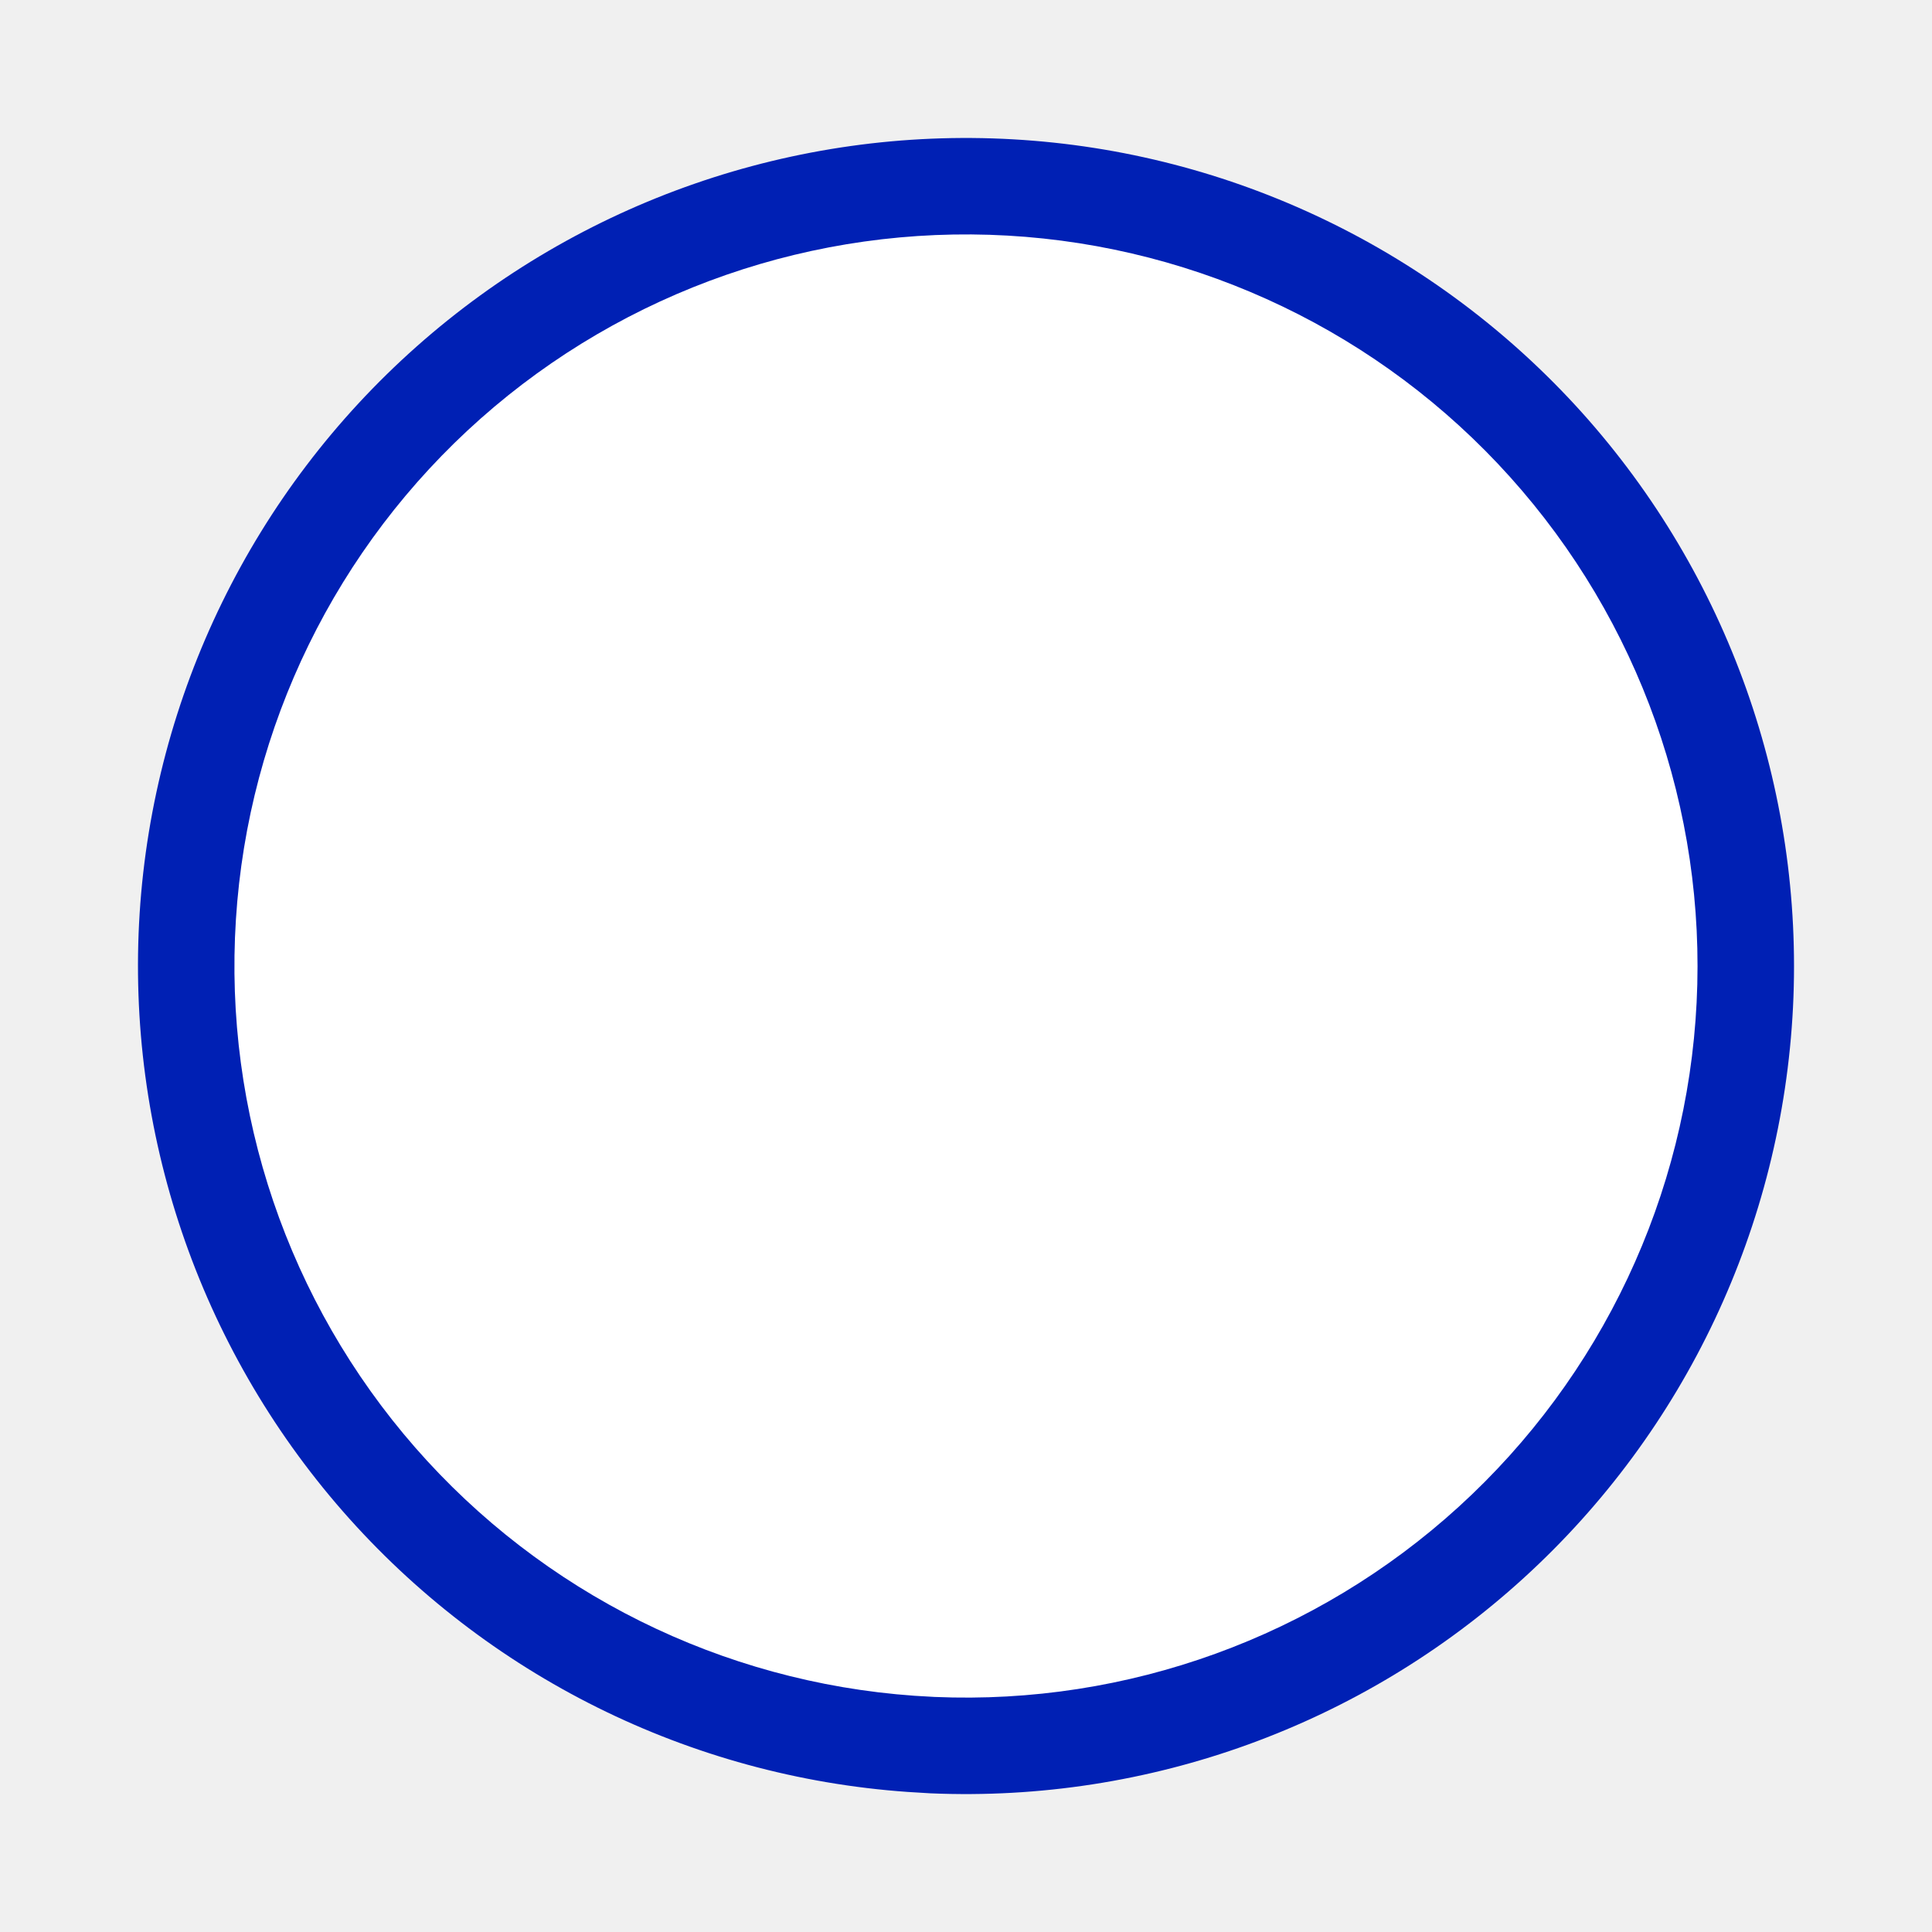
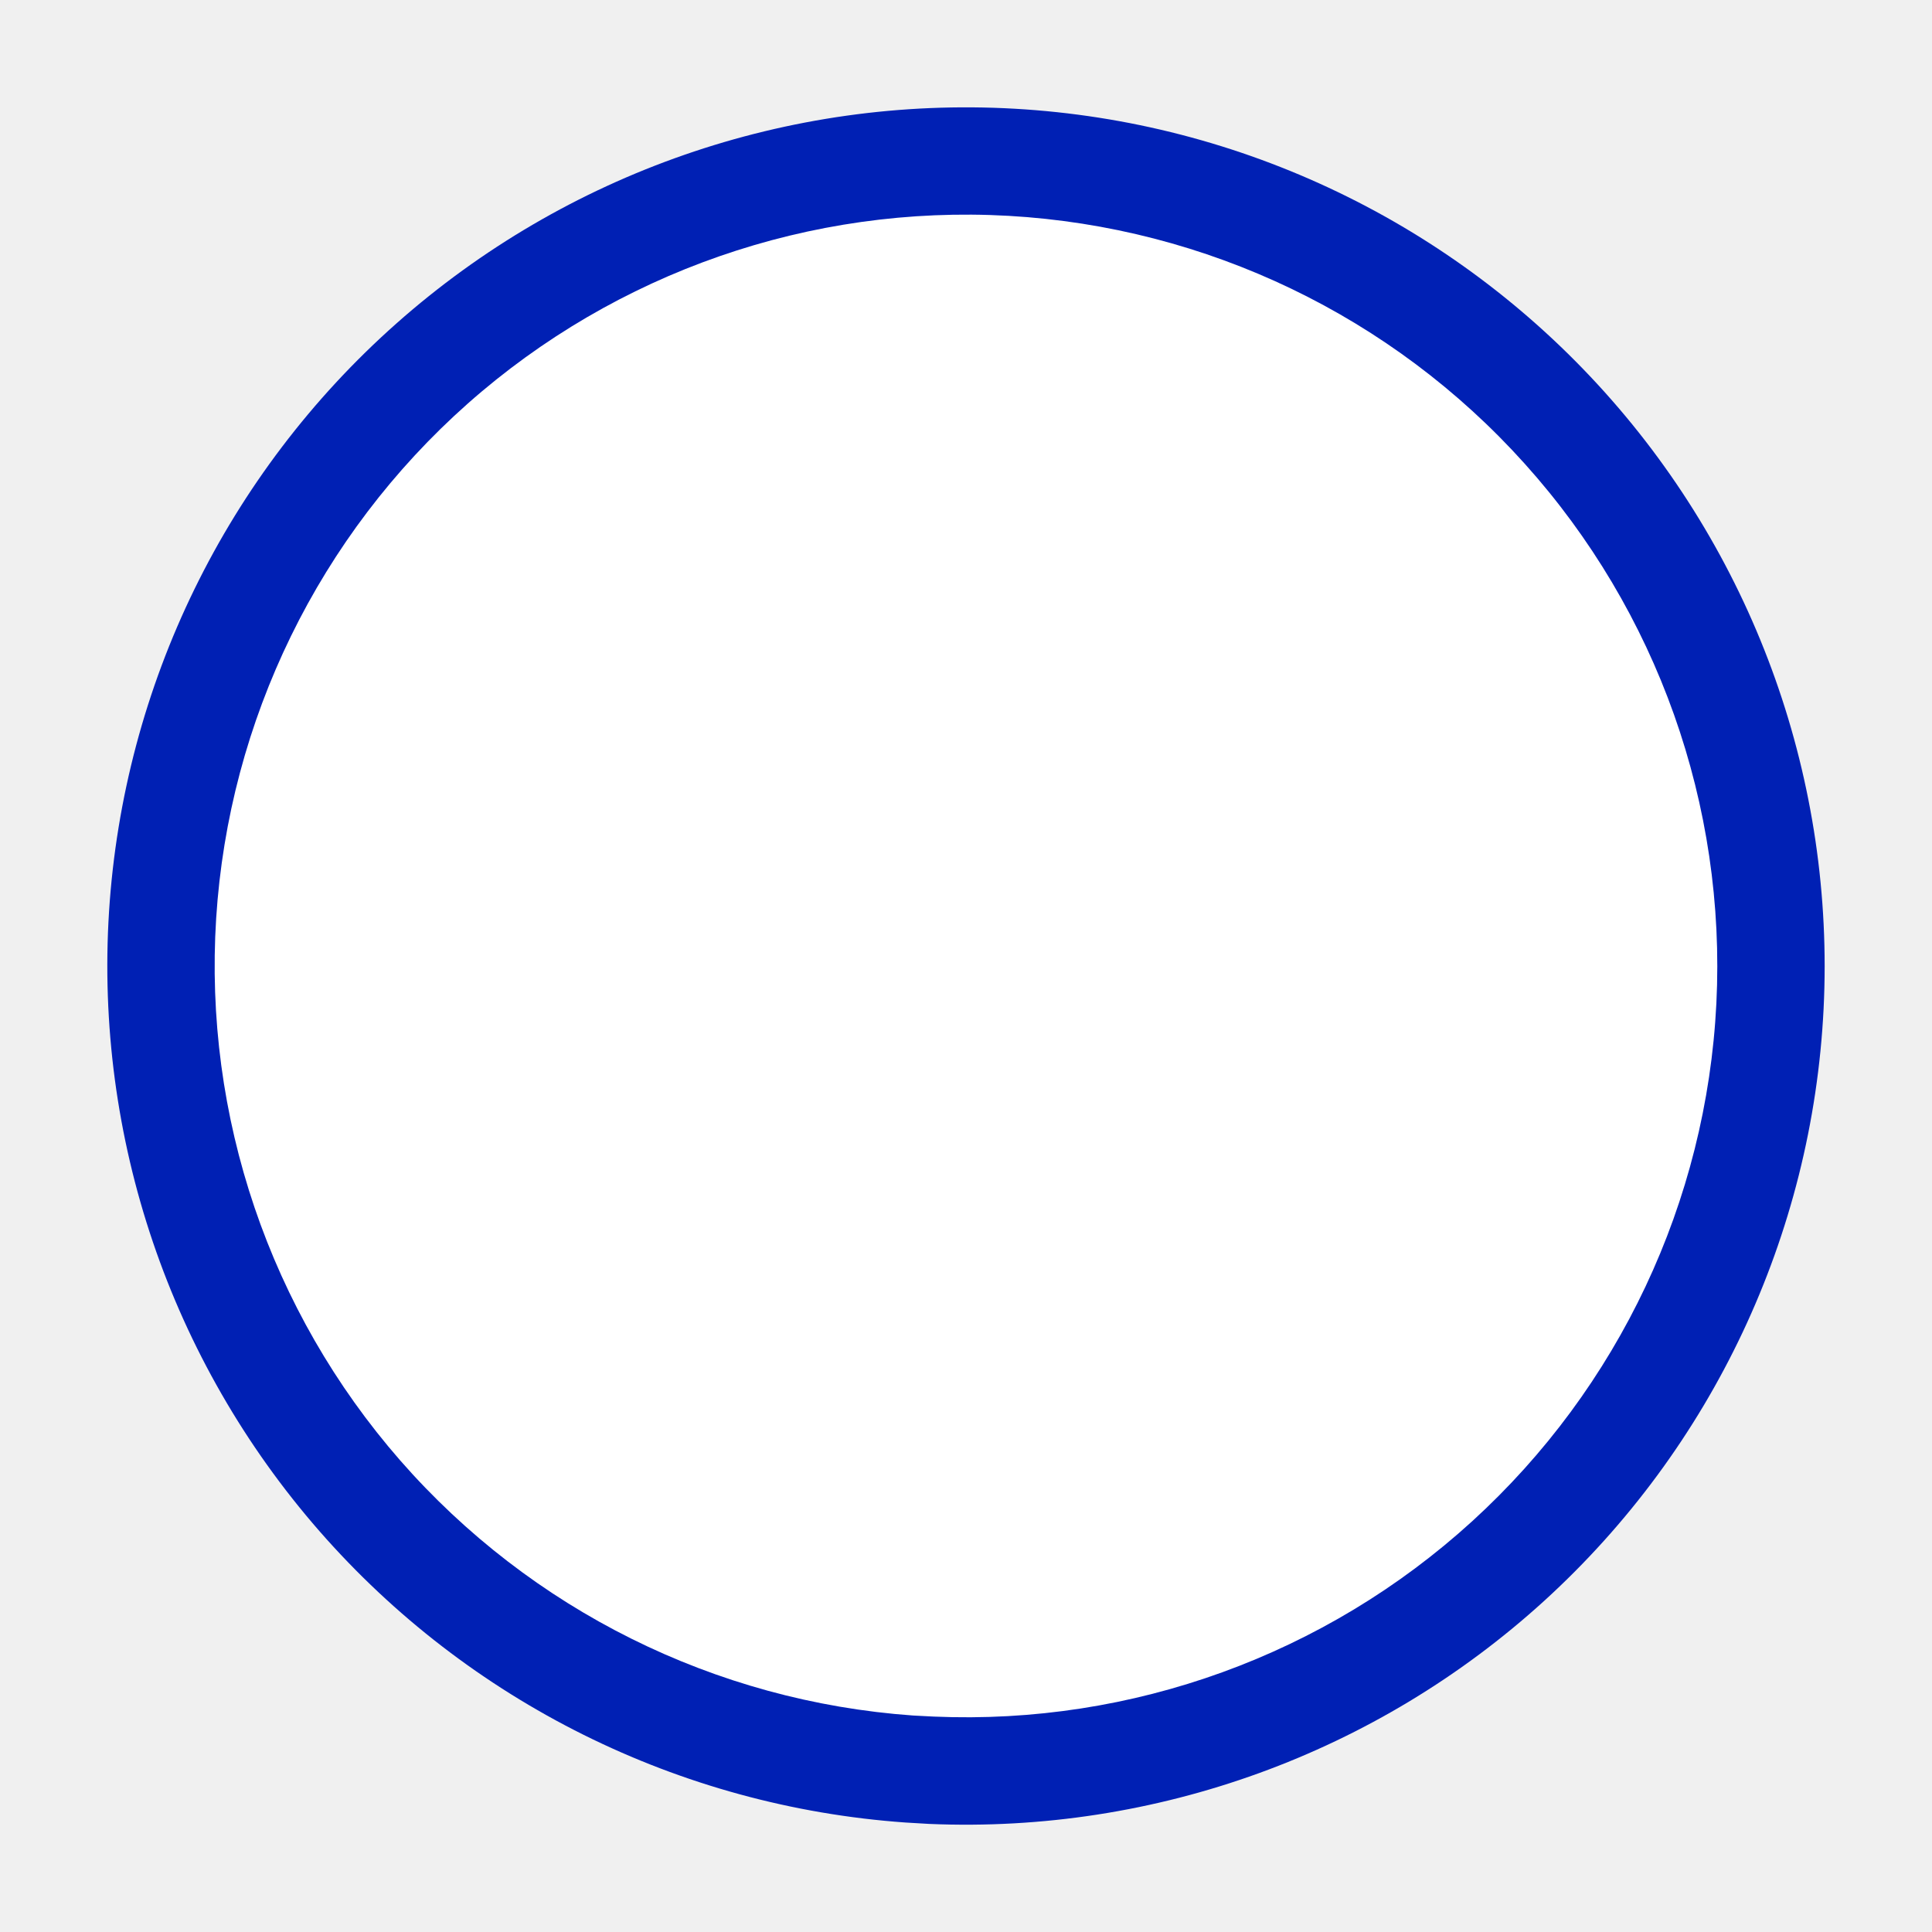
<svg xmlns="http://www.w3.org/2000/svg" width="18" height="18" viewBox="0 0 18 18" fill="none">
-   <path d="M8.456 16.695C6.424 16.552 4.532 15.611 3.191 14.077C1.851 12.543 1.172 10.542 1.301 8.509C1.431 6.477 2.359 4.578 3.883 3.227C5.407 1.876 7.404 1.182 9.438 1.298C11.471 1.413 13.376 2.329 14.738 3.843C16.099 5.358 16.806 7.35 16.705 9.384C16.603 11.419 15.702 13.33 14.196 14.702C12.691 16.074 10.704 16.795 8.669 16.708" fill="#0020B4" />
-   <path d="M8.519 15.799C6.724 15.672 5.052 14.841 3.868 13.486C2.684 12.131 2.083 10.362 2.198 8.566C2.312 6.771 3.132 5.093 4.479 3.899C5.826 2.706 7.59 2.093 9.387 2.195C11.183 2.297 12.867 3.106 14.069 4.444C15.272 5.783 15.897 7.542 15.807 9.34C15.718 11.137 14.921 12.826 13.591 14.038C12.261 15.25 10.505 15.887 8.708 15.81" fill="white" />
+   <path d="M8.436 16.98C6.329 16.831 4.366 15.855 2.976 14.265C1.586 12.674 0.882 10.599 1.016 8.491C1.151 6.383 2.113 4.414 3.694 3.013C5.275 1.612 7.345 0.893 9.454 1.013C11.563 1.133 13.538 2.082 14.95 3.653C16.362 5.224 17.095 7.289 16.99 9.399C16.885 11.508 15.95 13.49 14.389 14.913C12.827 16.336 10.767 17.083 8.657 16.993" fill="#0020B4" />
+   <path d="M8.506 15.983C6.663 15.852 4.946 14.998 3.729 13.607C2.513 12.215 1.897 10.399 2.014 8.555C2.132 6.71 2.974 4.987 4.357 3.761C5.74 2.536 7.552 1.906 9.397 2.011C11.242 2.116 12.971 2.946 14.206 4.321C15.442 5.696 16.083 7.503 15.991 9.349C15.899 11.195 15.081 12.929 13.715 14.174C12.349 15.419 10.546 16.073 8.7 15.993" fill="white" />
</svg>
